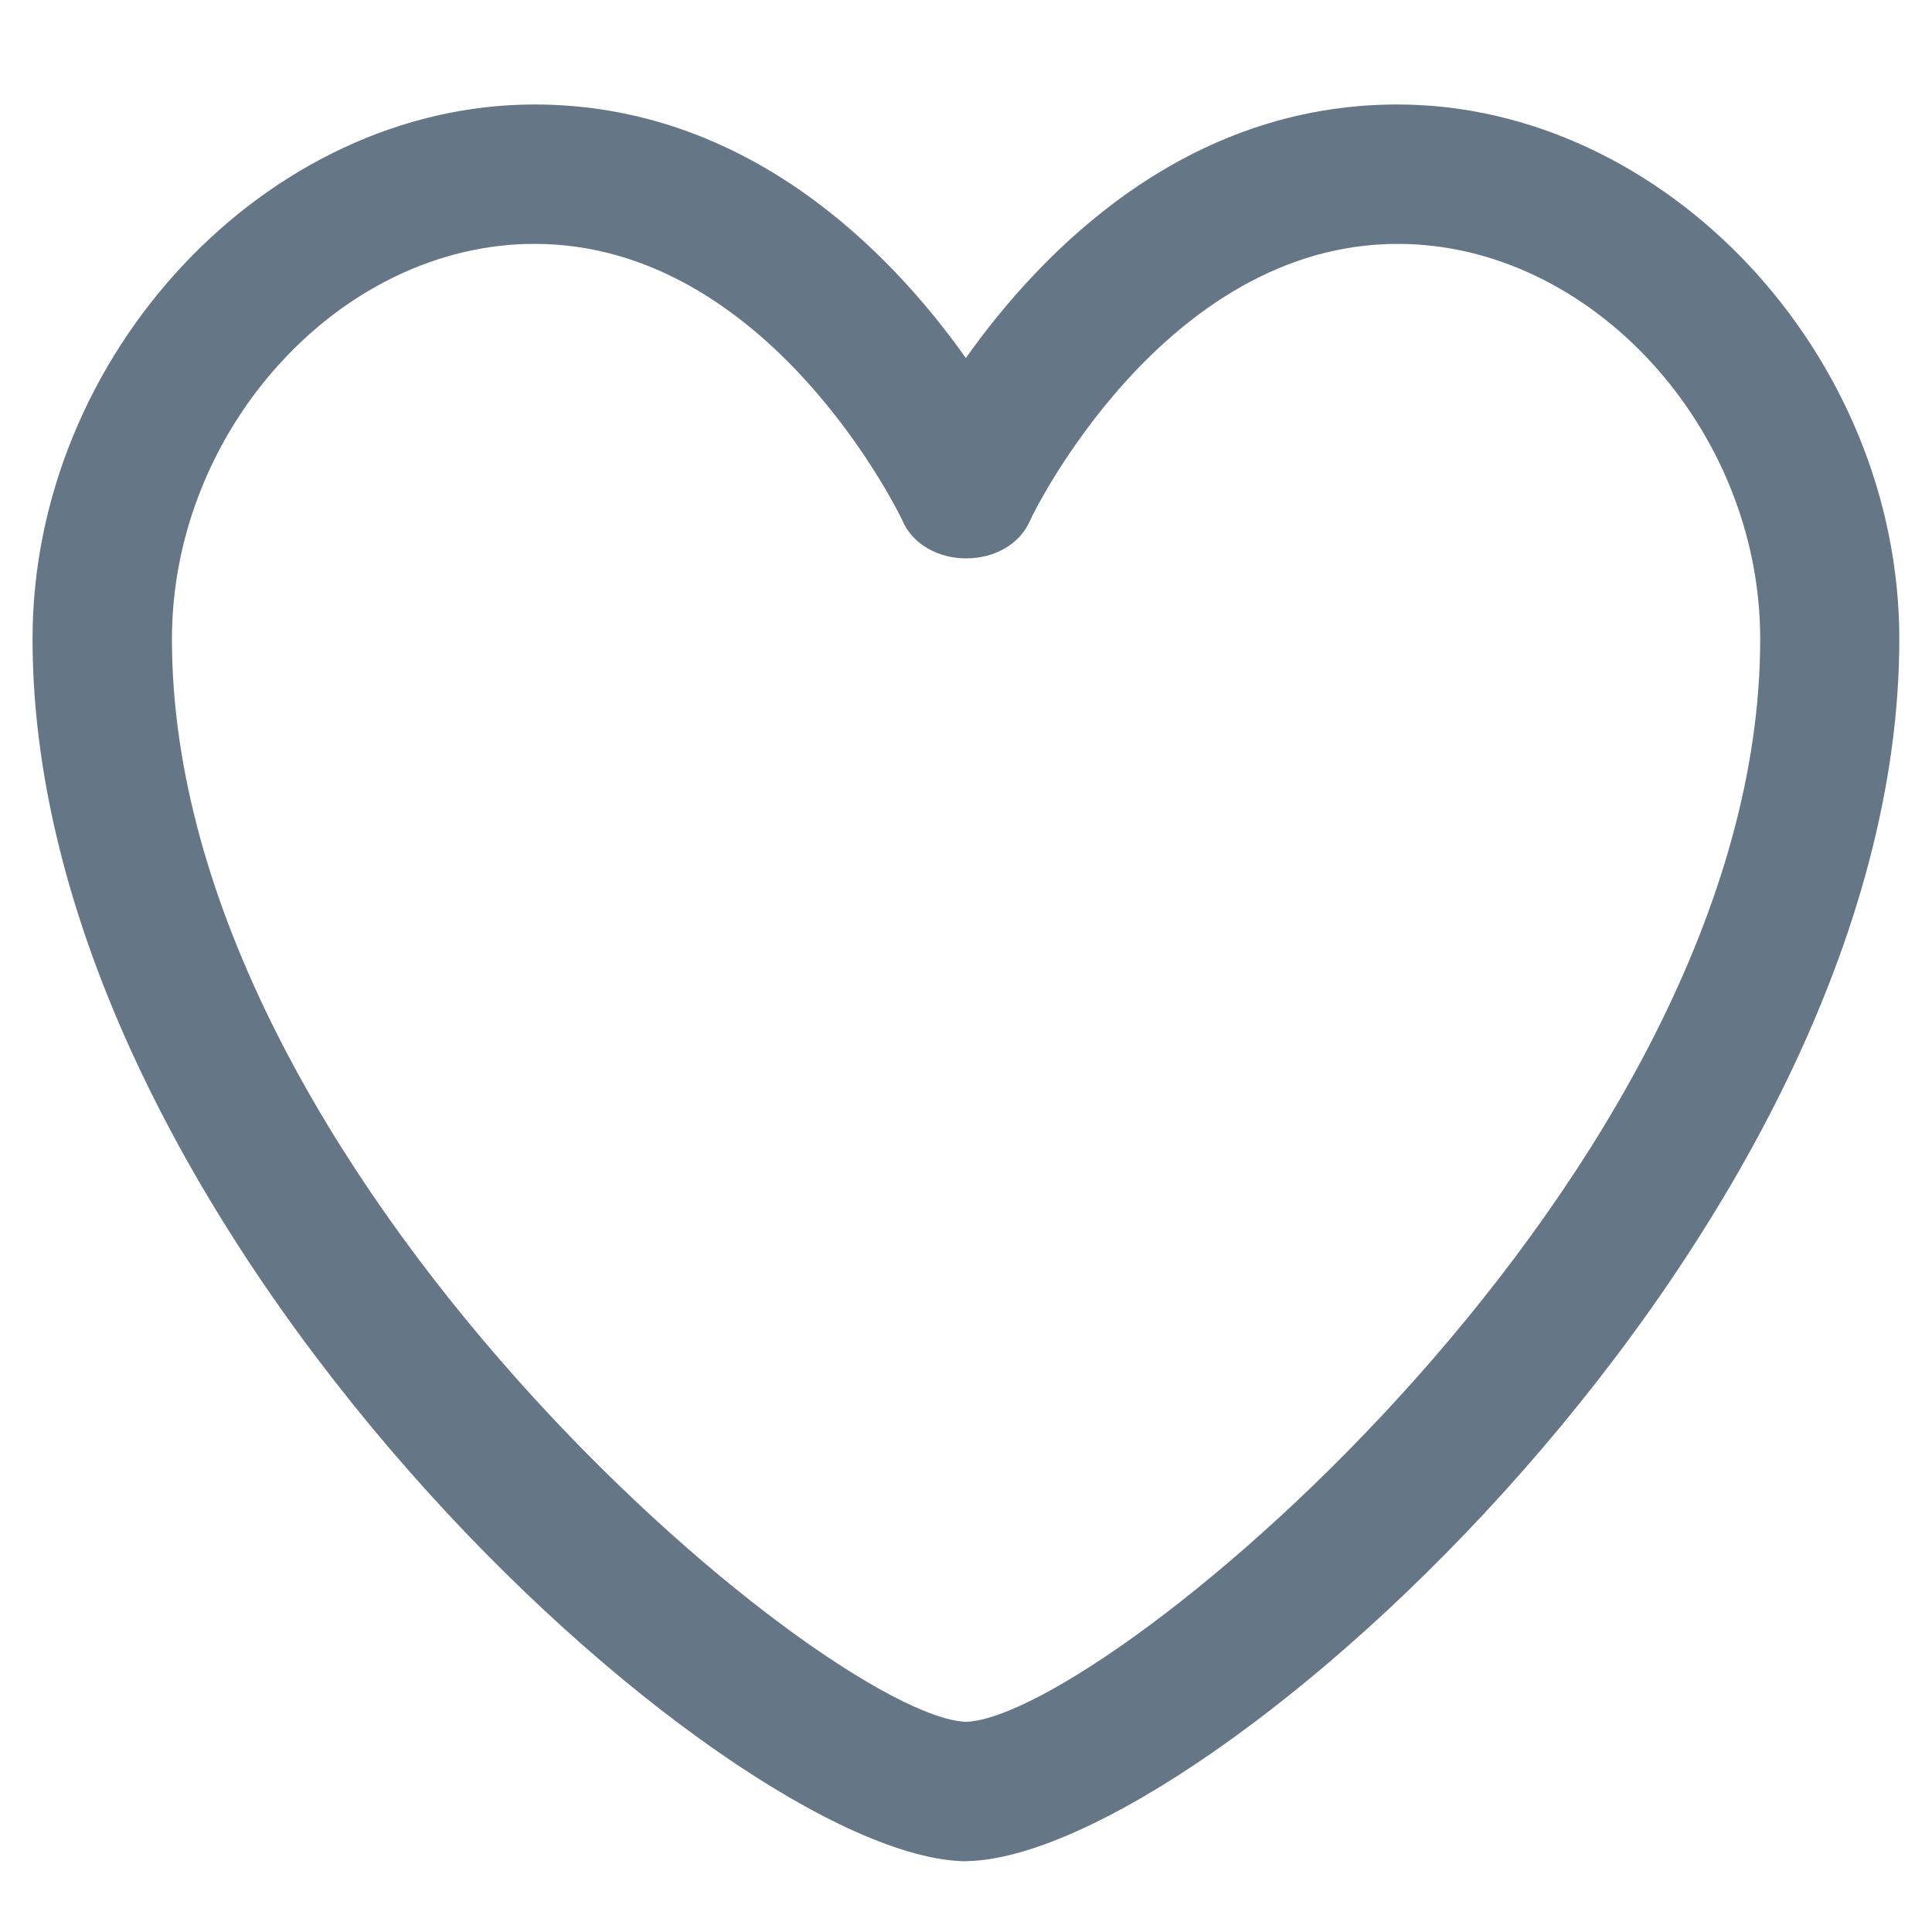
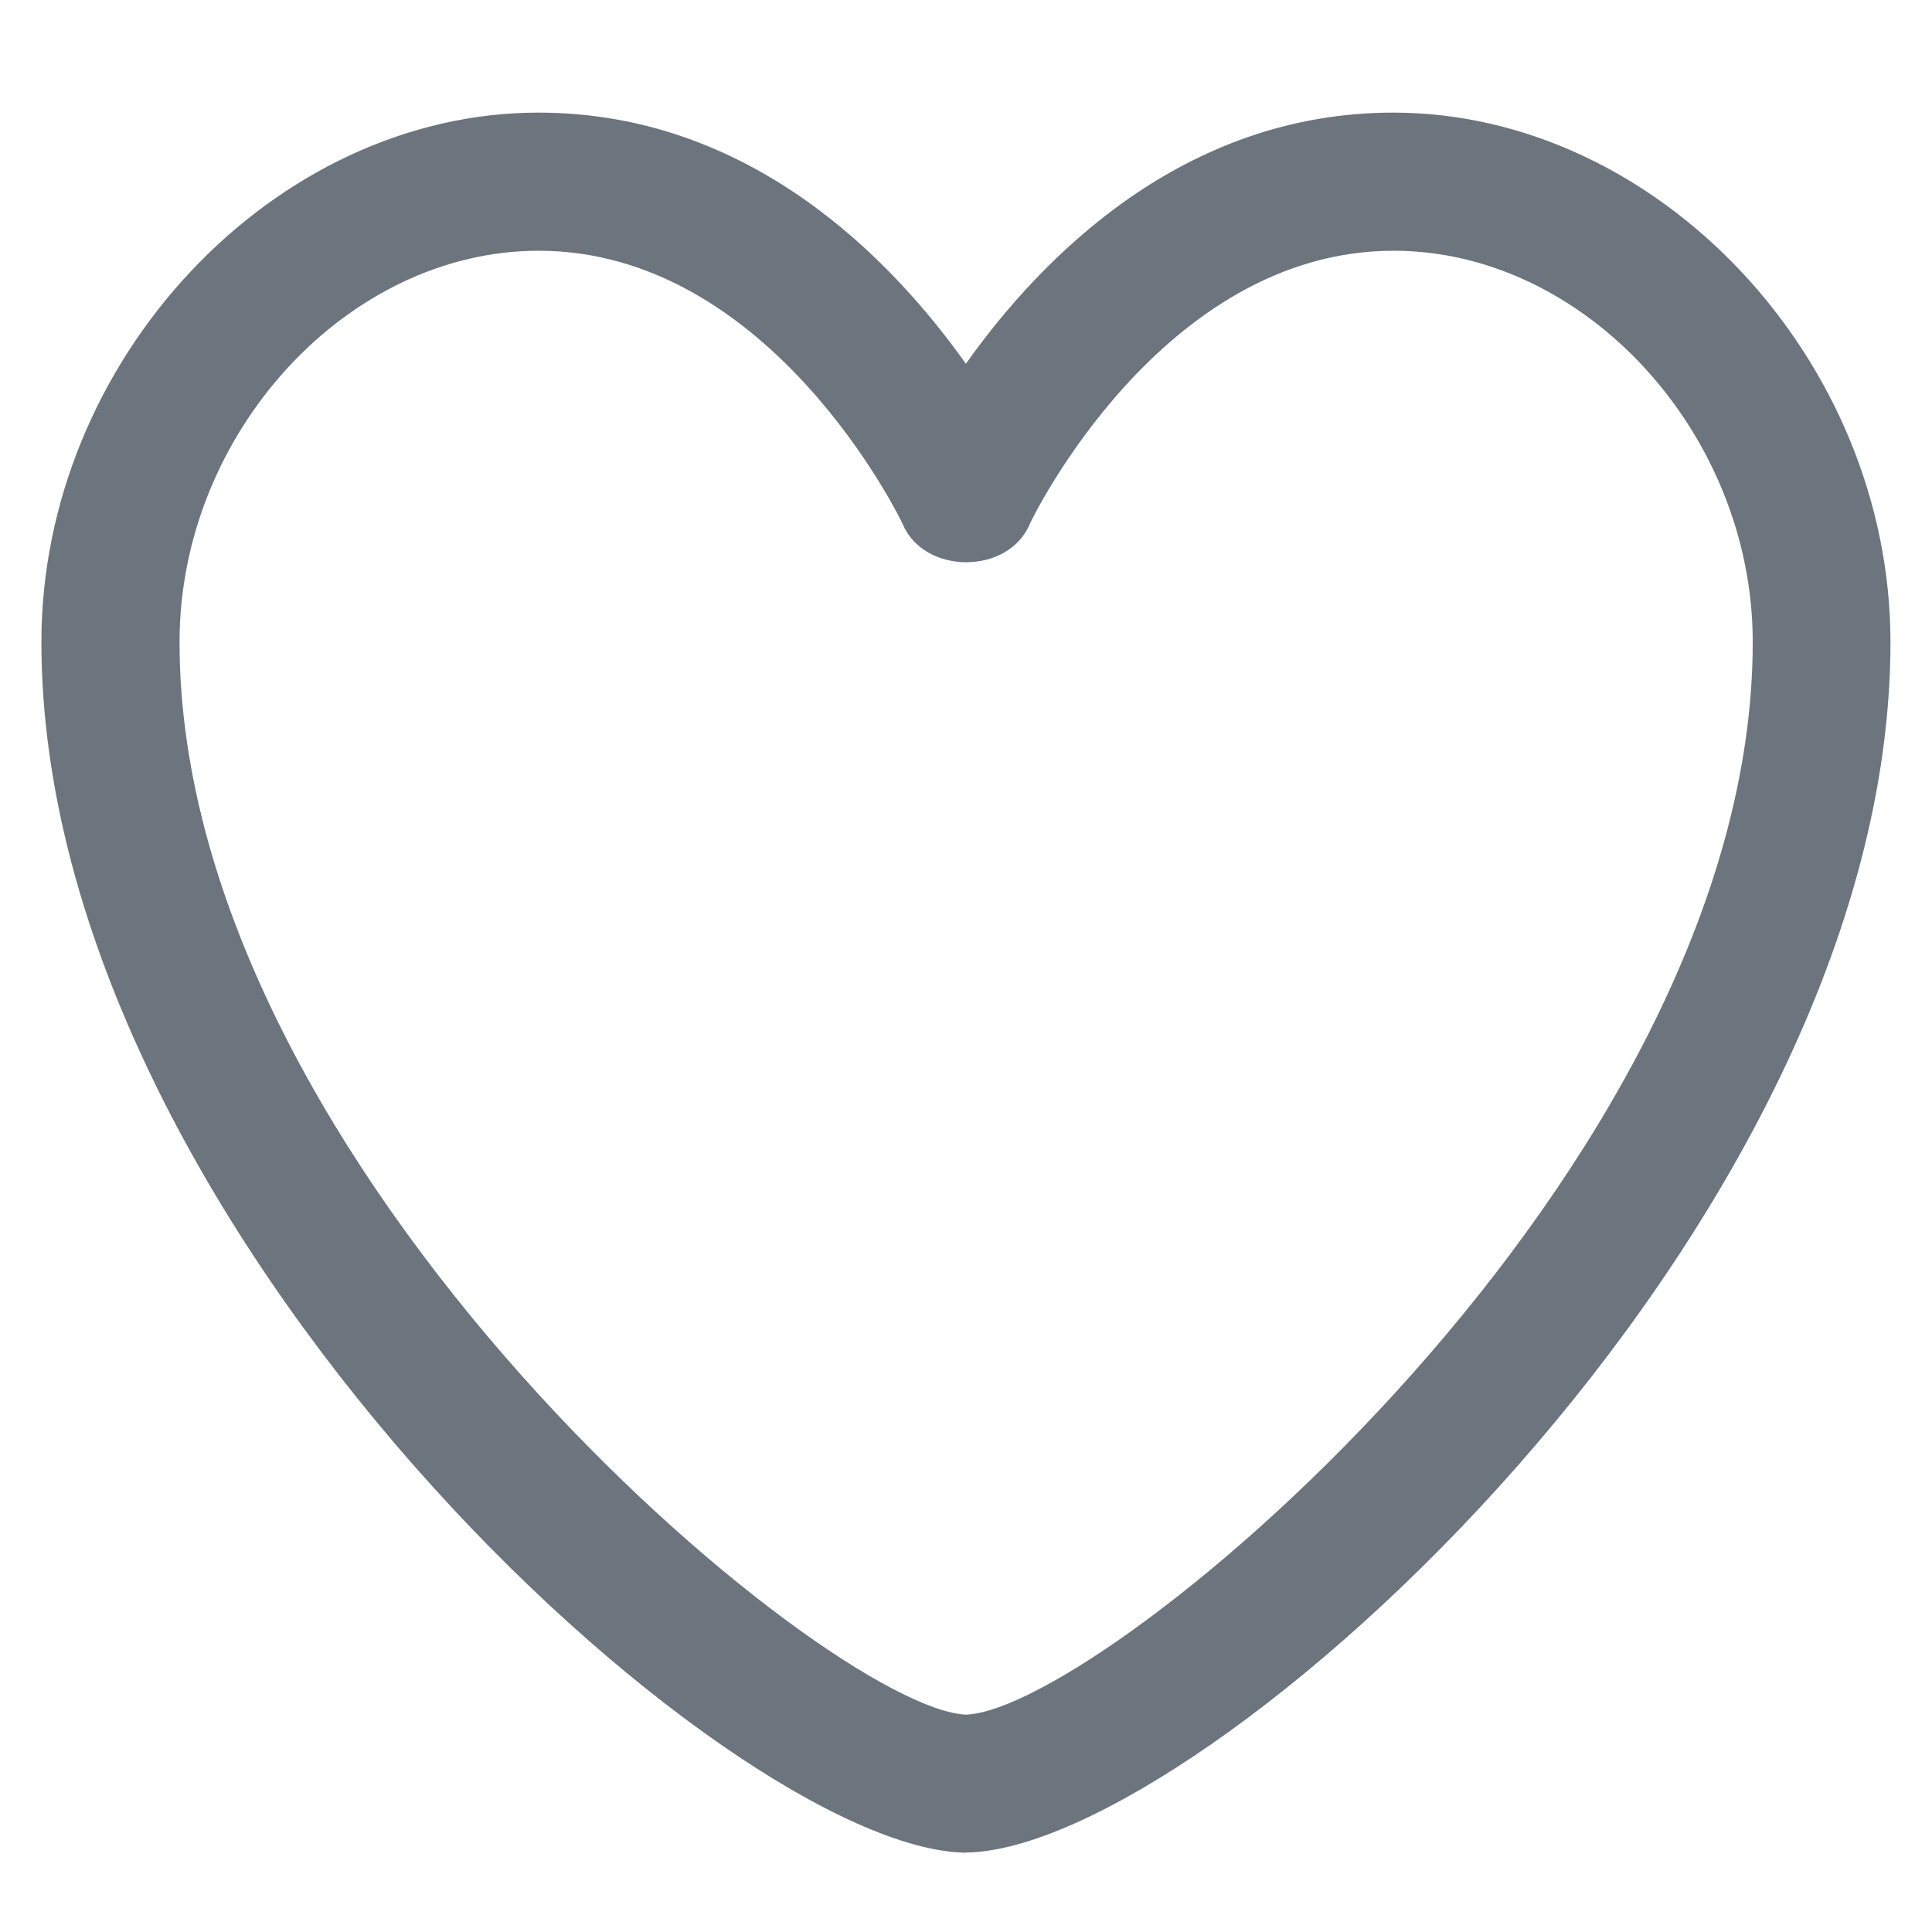
- <svg xmlns="http://www.w3.org/2000/svg" width="13" height="13" viewBox="0 0 13 13" fill="none">
-   <path d="M6.5 12.524H6.491C4.877 12.494 0.219 8.285 0.219 4.299C0.219 2.384 1.797 0.703 3.596 0.703C5.027 0.703 5.989 1.69 6.499 2.409C7.008 1.691 7.971 0.703 9.402 0.703C11.203 0.703 12.78 2.384 12.78 4.3C12.78 8.285 8.121 12.493 6.507 12.523H6.5V12.524ZM3.596 1.641C2.296 1.641 1.157 2.883 1.157 4.3C1.157 7.888 5.553 11.548 6.501 11.586C7.449 11.548 11.844 7.888 11.844 4.3C11.844 2.883 10.705 1.641 9.405 1.641C7.825 1.641 6.942 3.476 6.935 3.494C6.791 3.845 6.213 3.845 6.068 3.494C6.059 3.475 5.178 1.641 3.597 1.641H3.596Z" fill="#657786" />
+ <svg xmlns="http://www.w3.org/2000/svg" width="14" height="14" viewBox="0 0 14 14" fill="none">
+   <path d="M7 13.425H6.991C5.269 13.393 0.3 8.904 0.3 4.652C0.3 2.609 1.983 0.816 3.902 0.816C5.429 0.816 6.455 1.869 6.999 2.636C7.542 1.871 8.569 0.816 10.096 0.816C12.016 0.816 13.699 2.609 13.699 4.653C13.699 8.903 8.729 13.393 7.007 13.424H7V13.425ZM3.903 1.817C2.516 1.817 1.301 3.142 1.301 4.653C1.301 8.48 5.99 12.384 7.001 12.425C8.013 12.384 12.701 8.481 12.701 4.653C12.701 3.142 11.485 1.817 10.099 1.817C8.413 1.817 7.472 3.774 7.464 3.793C7.311 4.168 6.693 4.168 6.539 3.793C6.53 3.773 5.589 1.817 3.903 1.817H3.903Z" fill="#6C757D" />
</svg>
